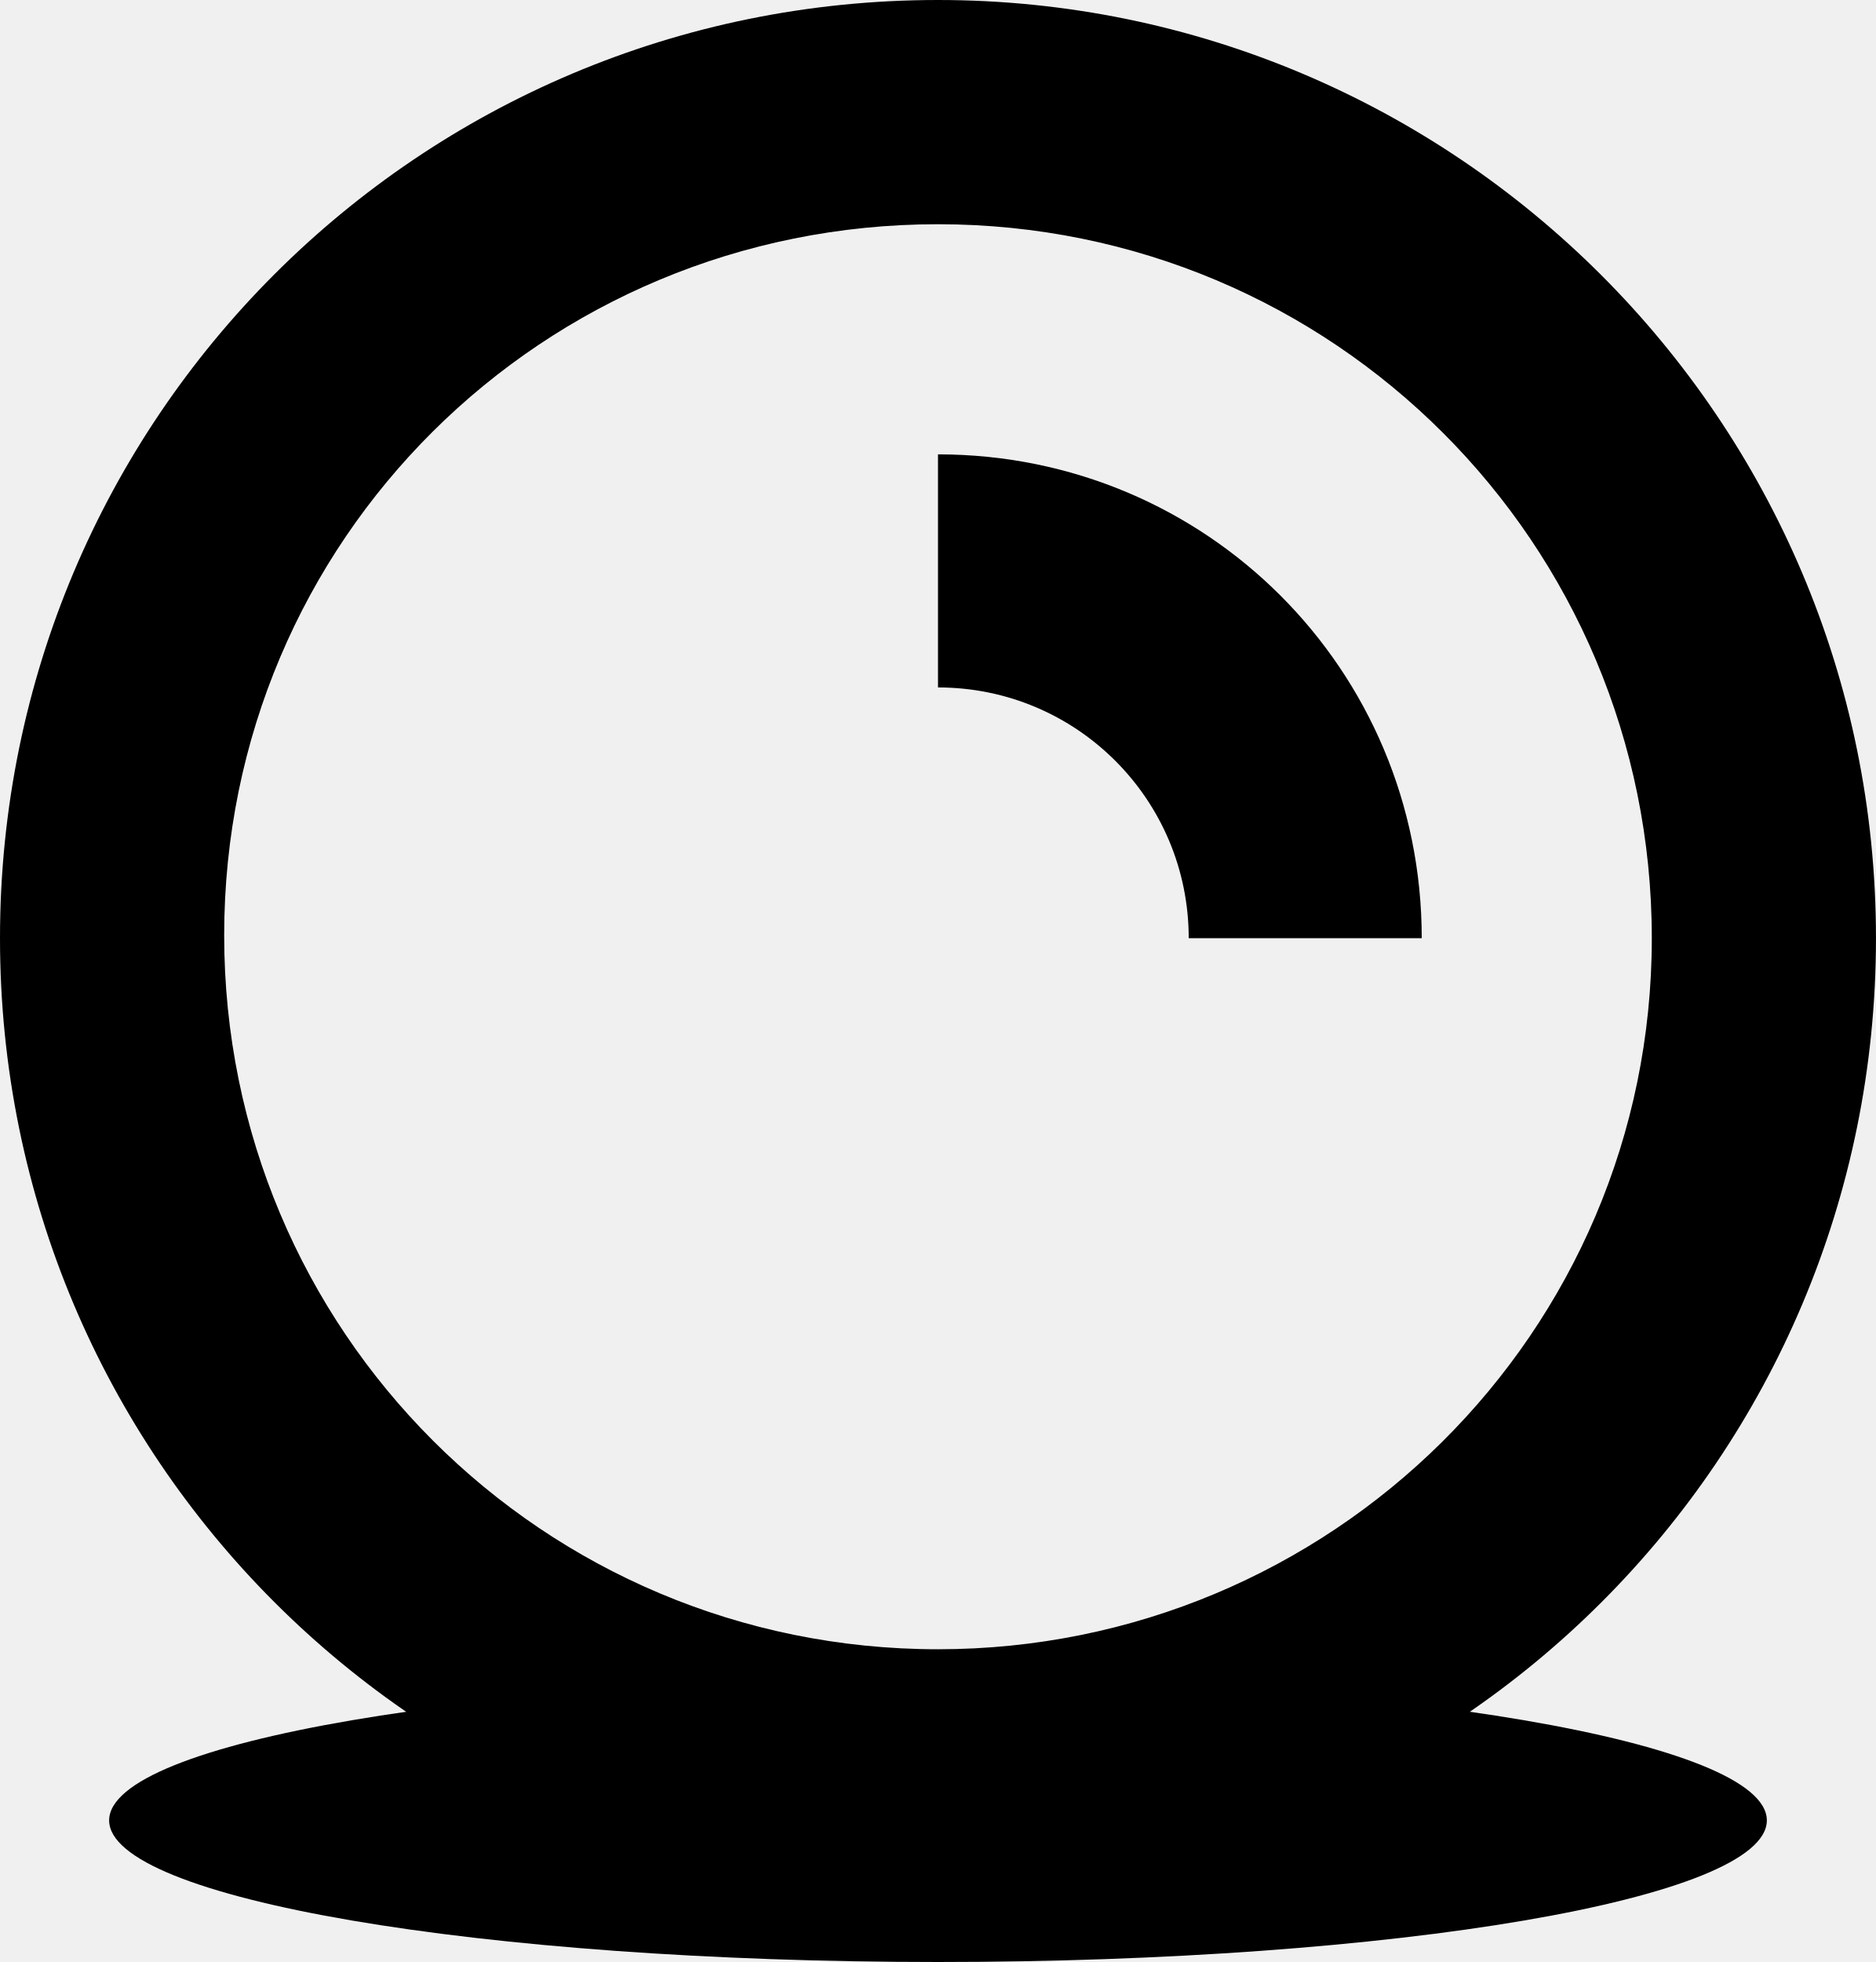
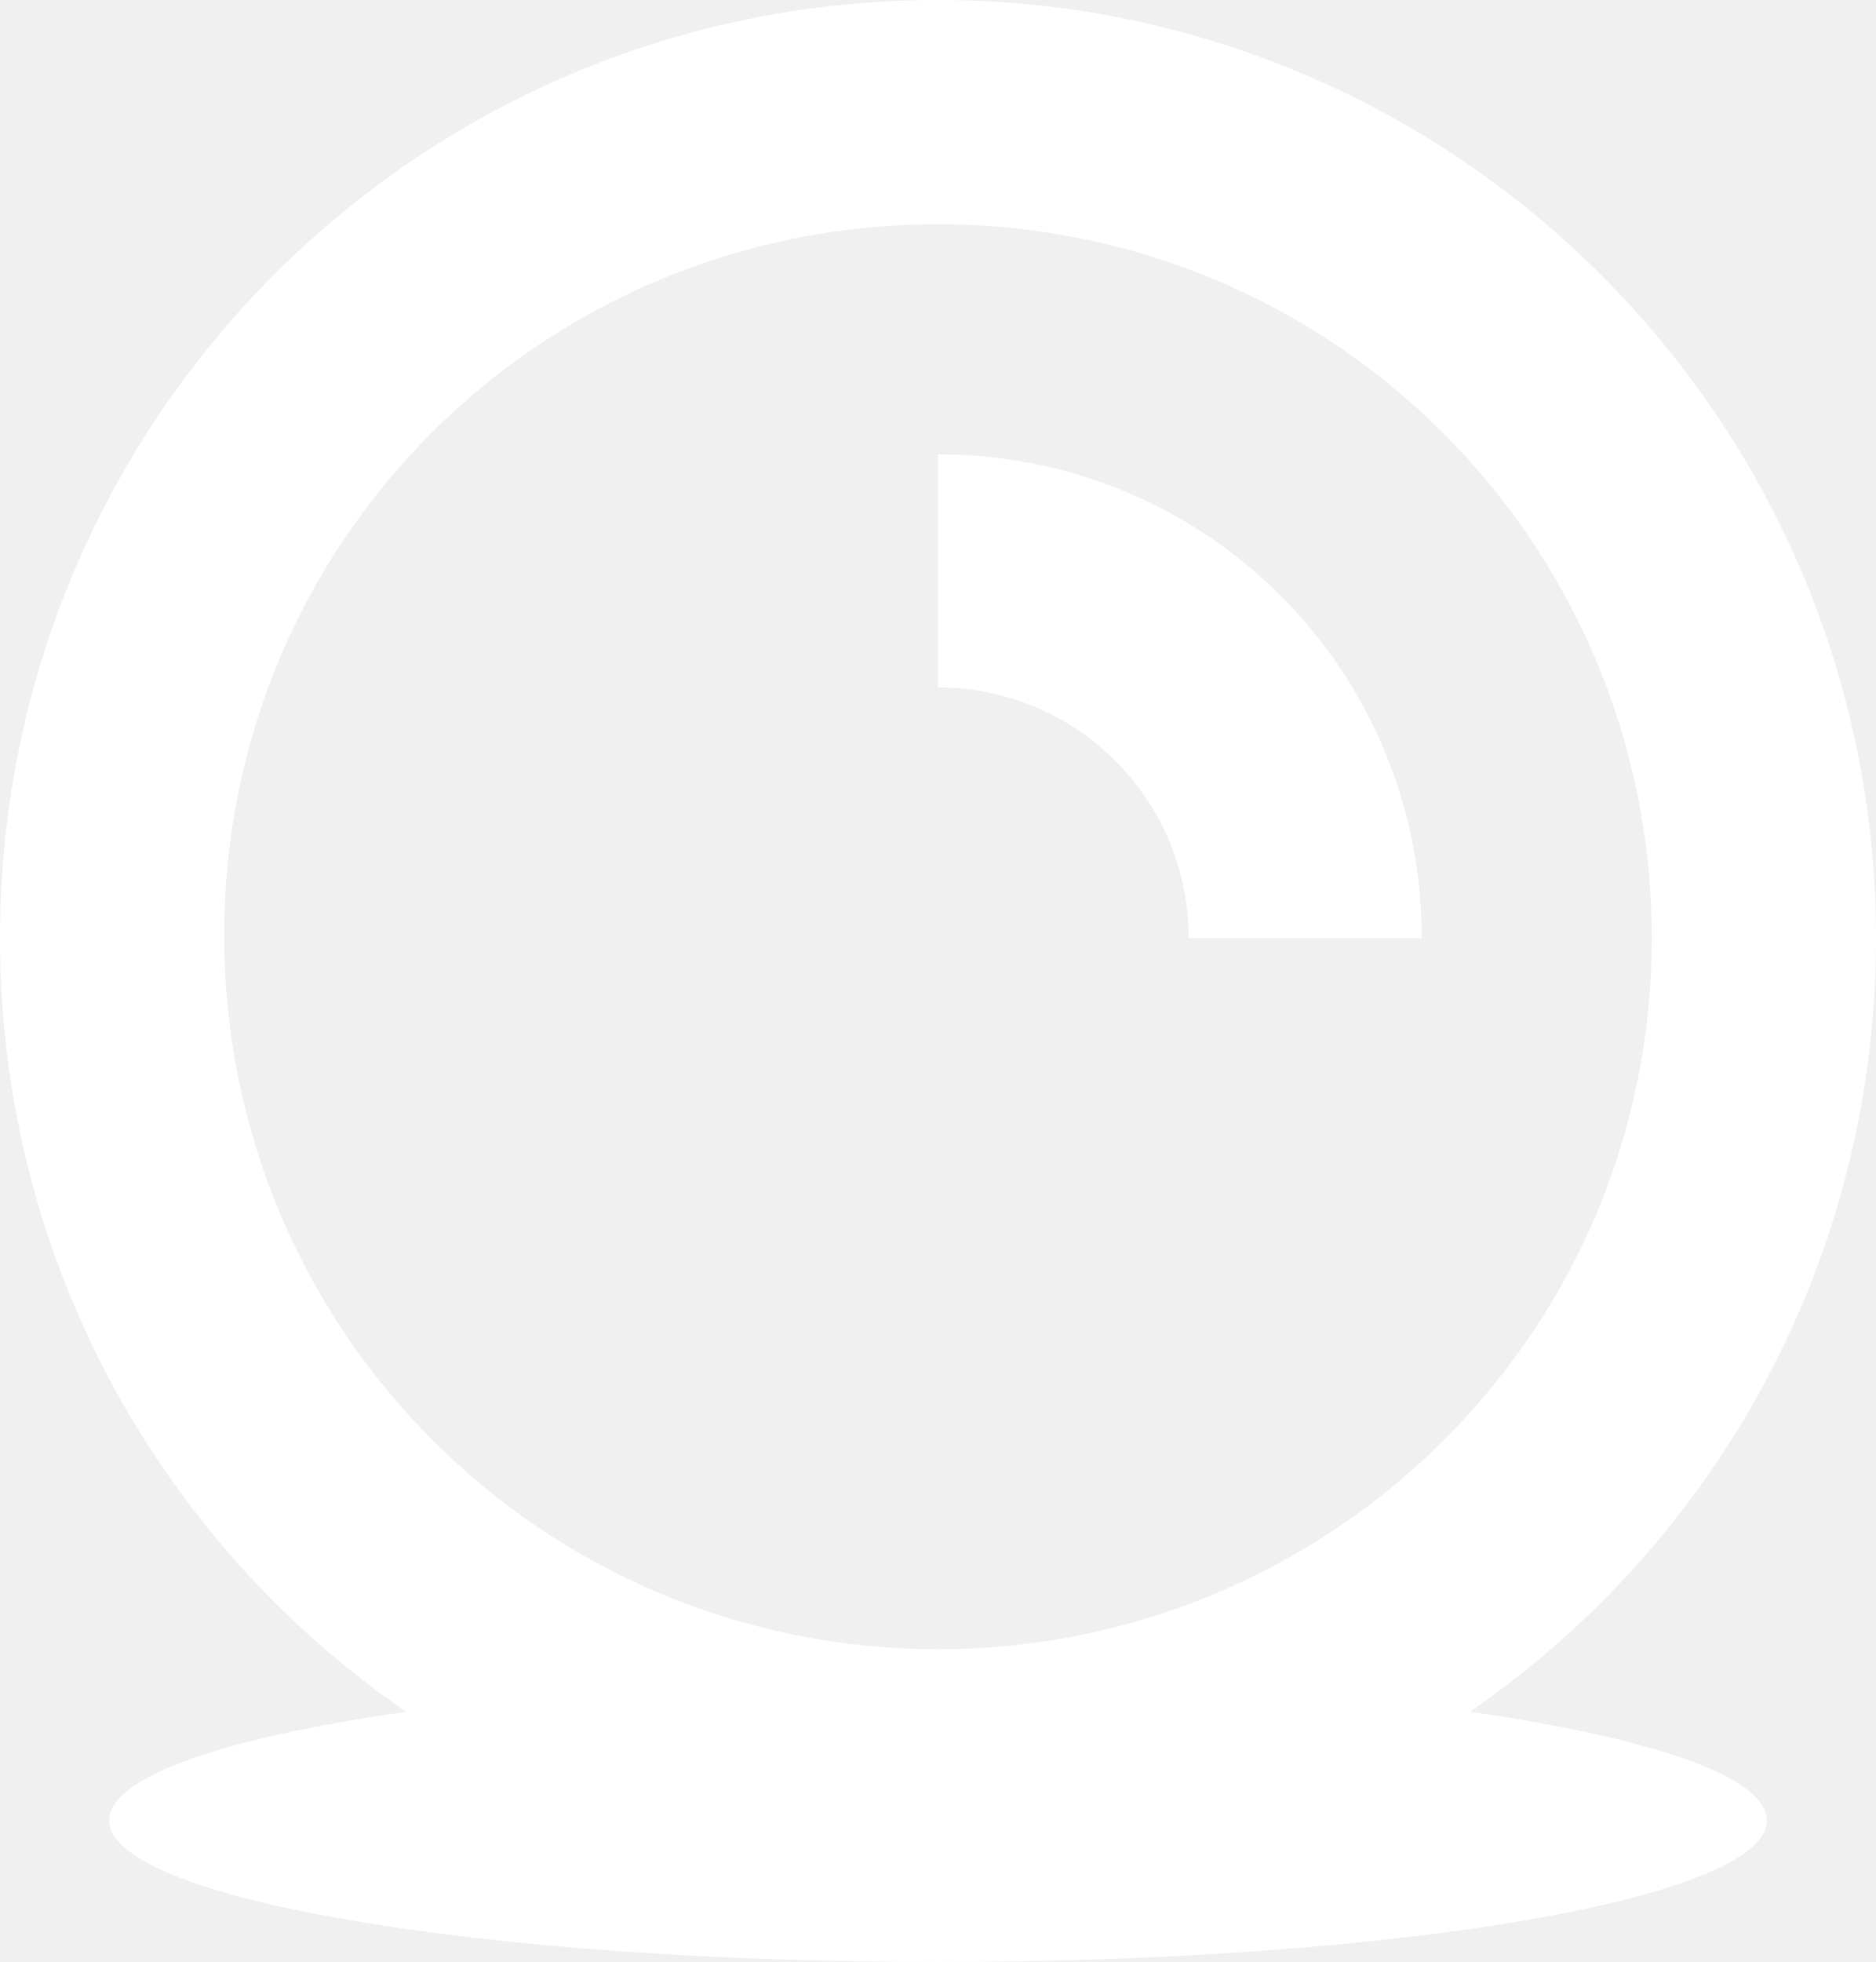
<svg xmlns="http://www.w3.org/2000/svg" version="1.1" x="0px" y="0px" viewBox="0 0 63.6 66.5" style="enable-background:new 0 0 63.6 66.5;" xml:space="preserve">
-   <ellipse cx="31.8" cy="61.7" rx="28.1" ry="4.8" />
-   <path d="M31.8,0C14.2,0,0,14.2,0,31.8s14.2,31.8,31.8,31.8s31.8-14.2,31.8-31.8S49.3,0,31.8,0z M31.8,55.9  c-13.4,0-24.2-10.8-24.2-24.2S18.4,7.6,31.8,7.6S56,18.4,56,31.8S45.1,55.9,31.8,55.9z" />
-   <path d="M31.8,23.3c4.7,0,8.5,3.8,8.5,8.5h7.9c0-9.1-7.3-16.4-16.4-16.4V23.3z" />
+   <ellipse style="fill:#ffffff" cx="31.8" cy="61.7" rx="28.1" ry="4.8" />
+   <path style="fill:#ffffff" d="M31.8,0C14.2,0,0,14.2,0,31.8s14.2,31.8,31.8,31.8s31.8-14.2,31.8-31.8S49.3,0,31.8,0z M31.8,55.9  c-13.4,0-24.2-10.8-24.2-24.2S18.4,7.6,31.8,7.6S56,18.4,56,31.8S45.1,55.9,31.8,55.9z" />
+   <path style="fill:#ffffff" d="M31.8,23.3c4.7,0,8.5,3.8,8.5,8.5h7.9c0-9.1-7.3-16.4-16.4-16.4V23.3z" />
</svg>
